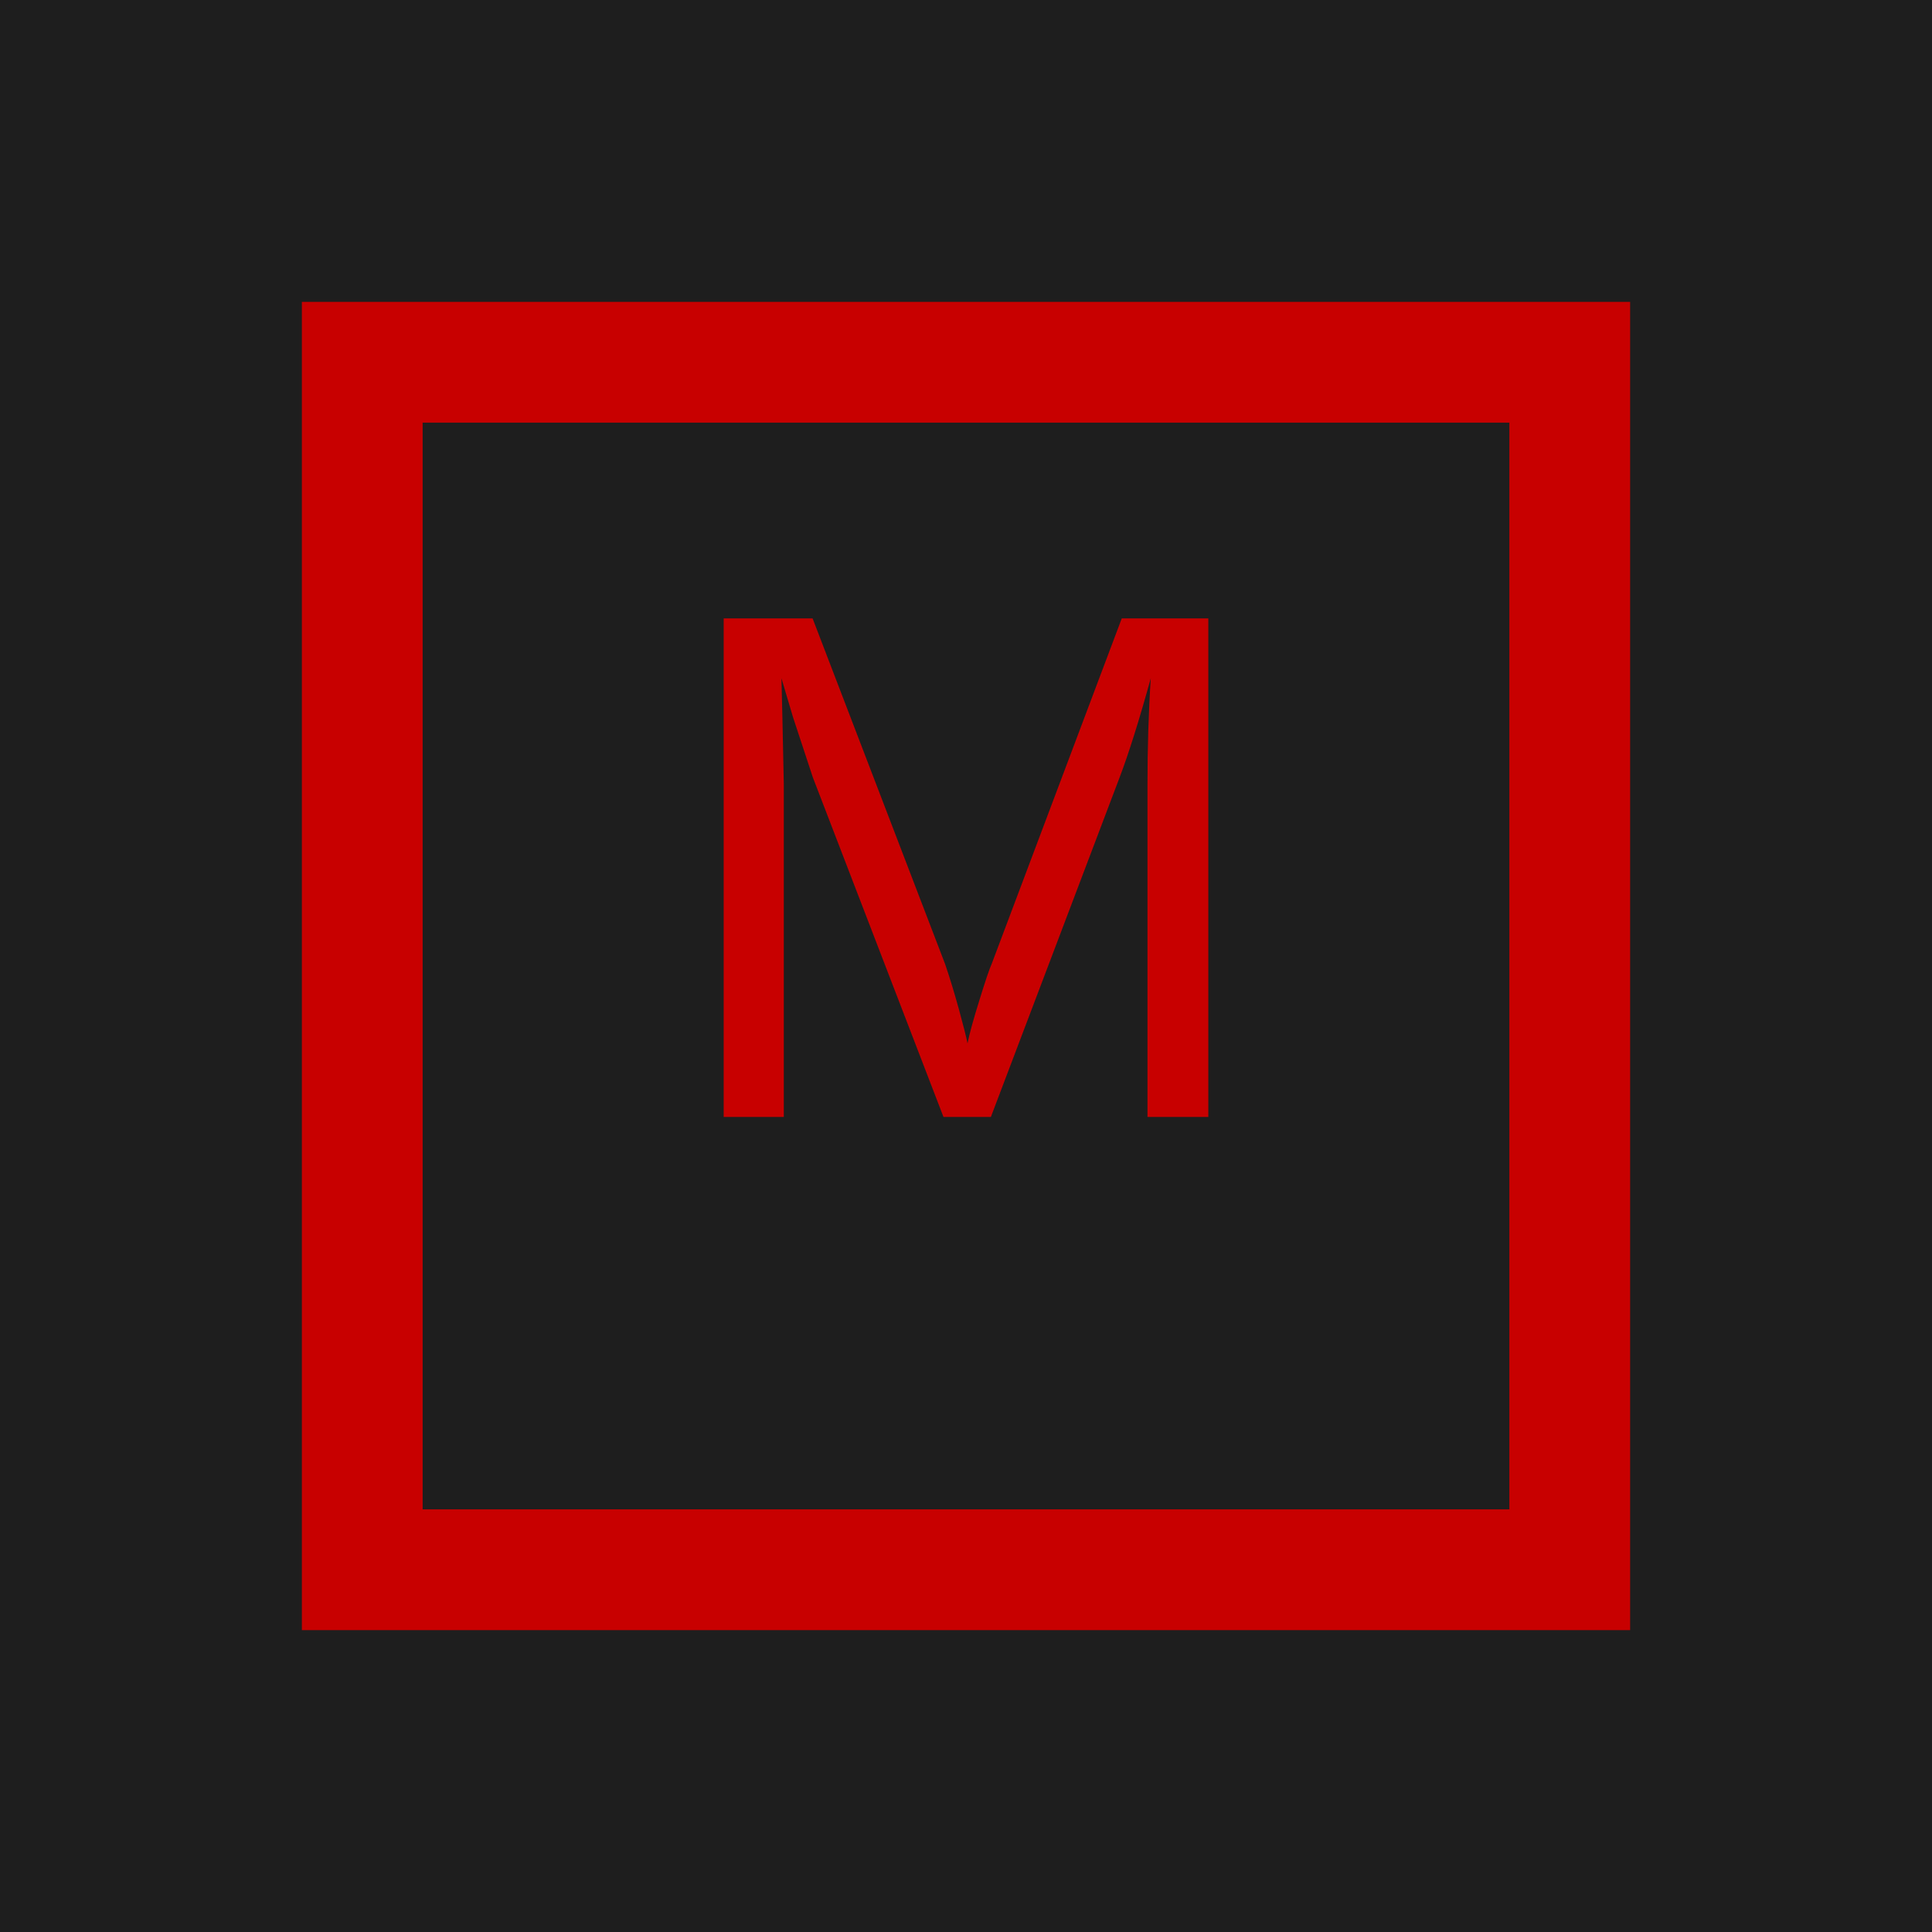
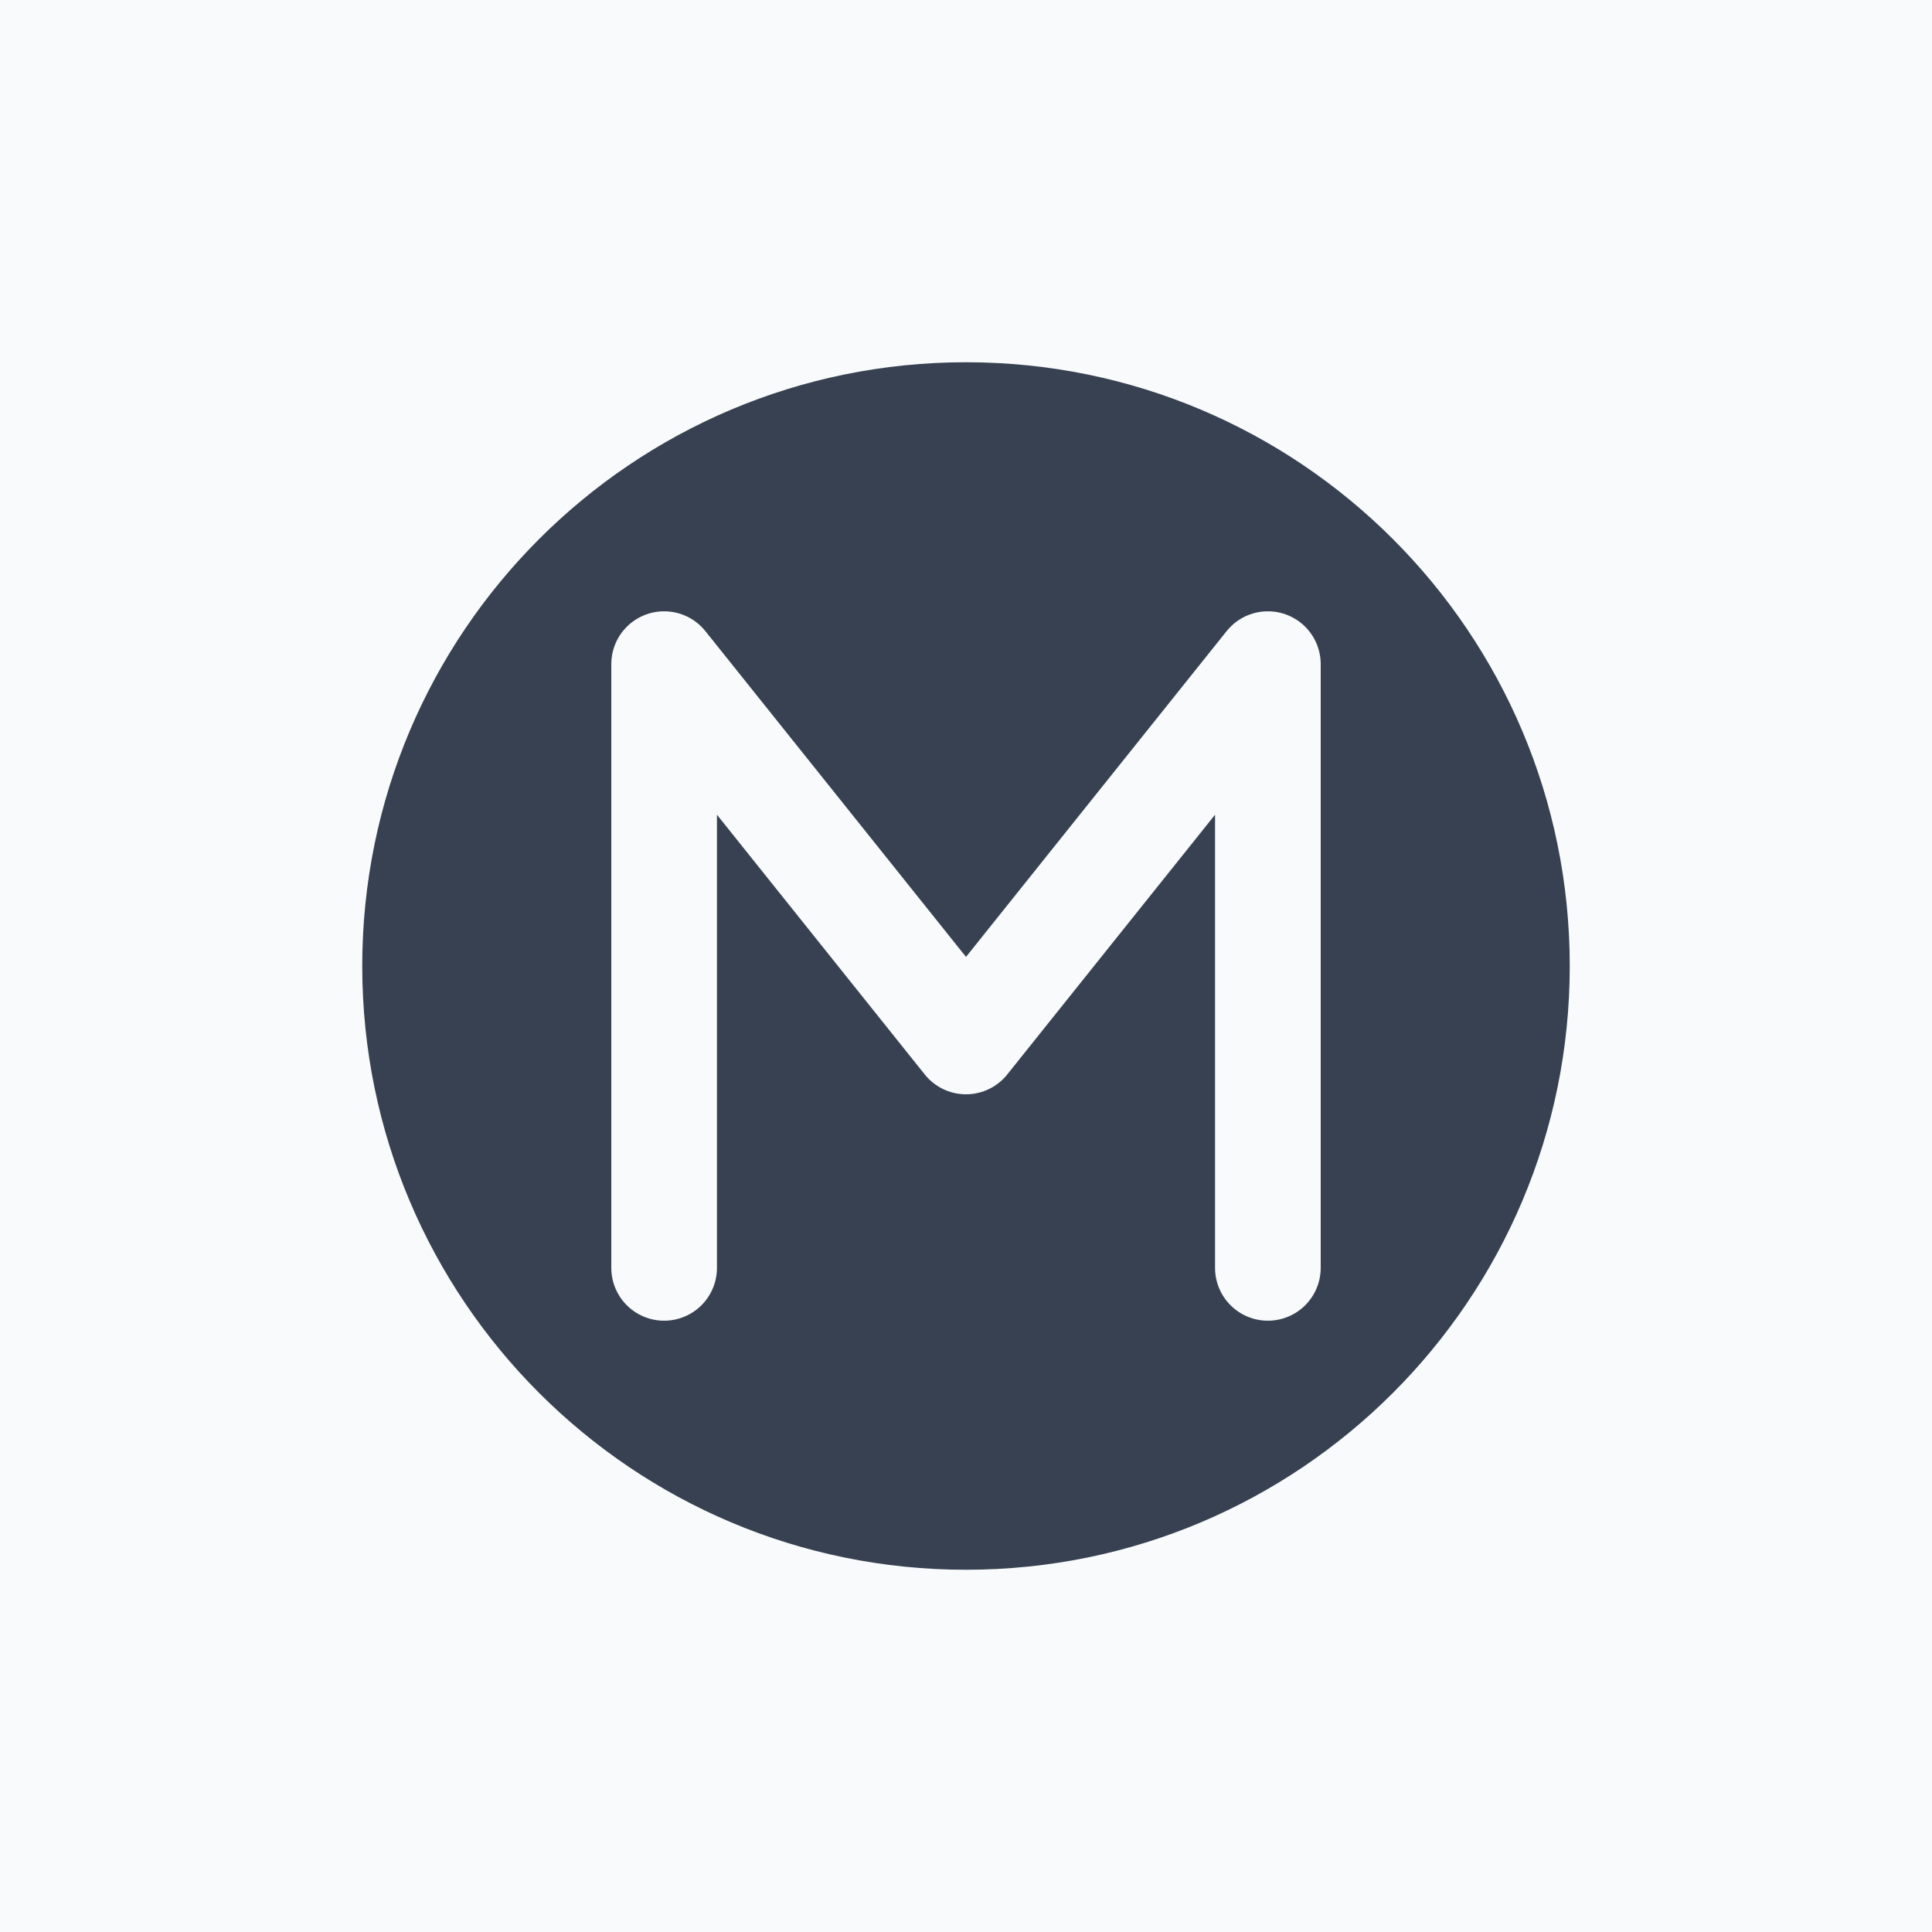
<svg xmlns="http://www.w3.org/2000/svg" width="128" height="128" viewBox="0 0 128 128">
-   <rect width="128" height="128" fill="#1e1e1e" />
-   <g transform="translate(24,24)">
-     <path d="M 0,0 h 80 v 80 h -80 z" fill="none" stroke="#c80000" stroke-width="8" />
-     <text x="40" y="50" font-family="Arial" font-size="48" fill="#c80000" text-anchor="middle">M</text>
+   <rect width="128" height="128" fill="#F9FAFB" />
+   <g transform="translate(24, 24)">
+     <circle cx="40" cy="40" r="40" fill="#374151" />
+     <path d="             M 20,60             L 20,20             L 40,45             L 60,20             L 60,60             " fill="none" stroke="#F9FAFB" stroke-width="7" stroke-linecap="round" stroke-linejoin="round" />
  </g>
</svg>
